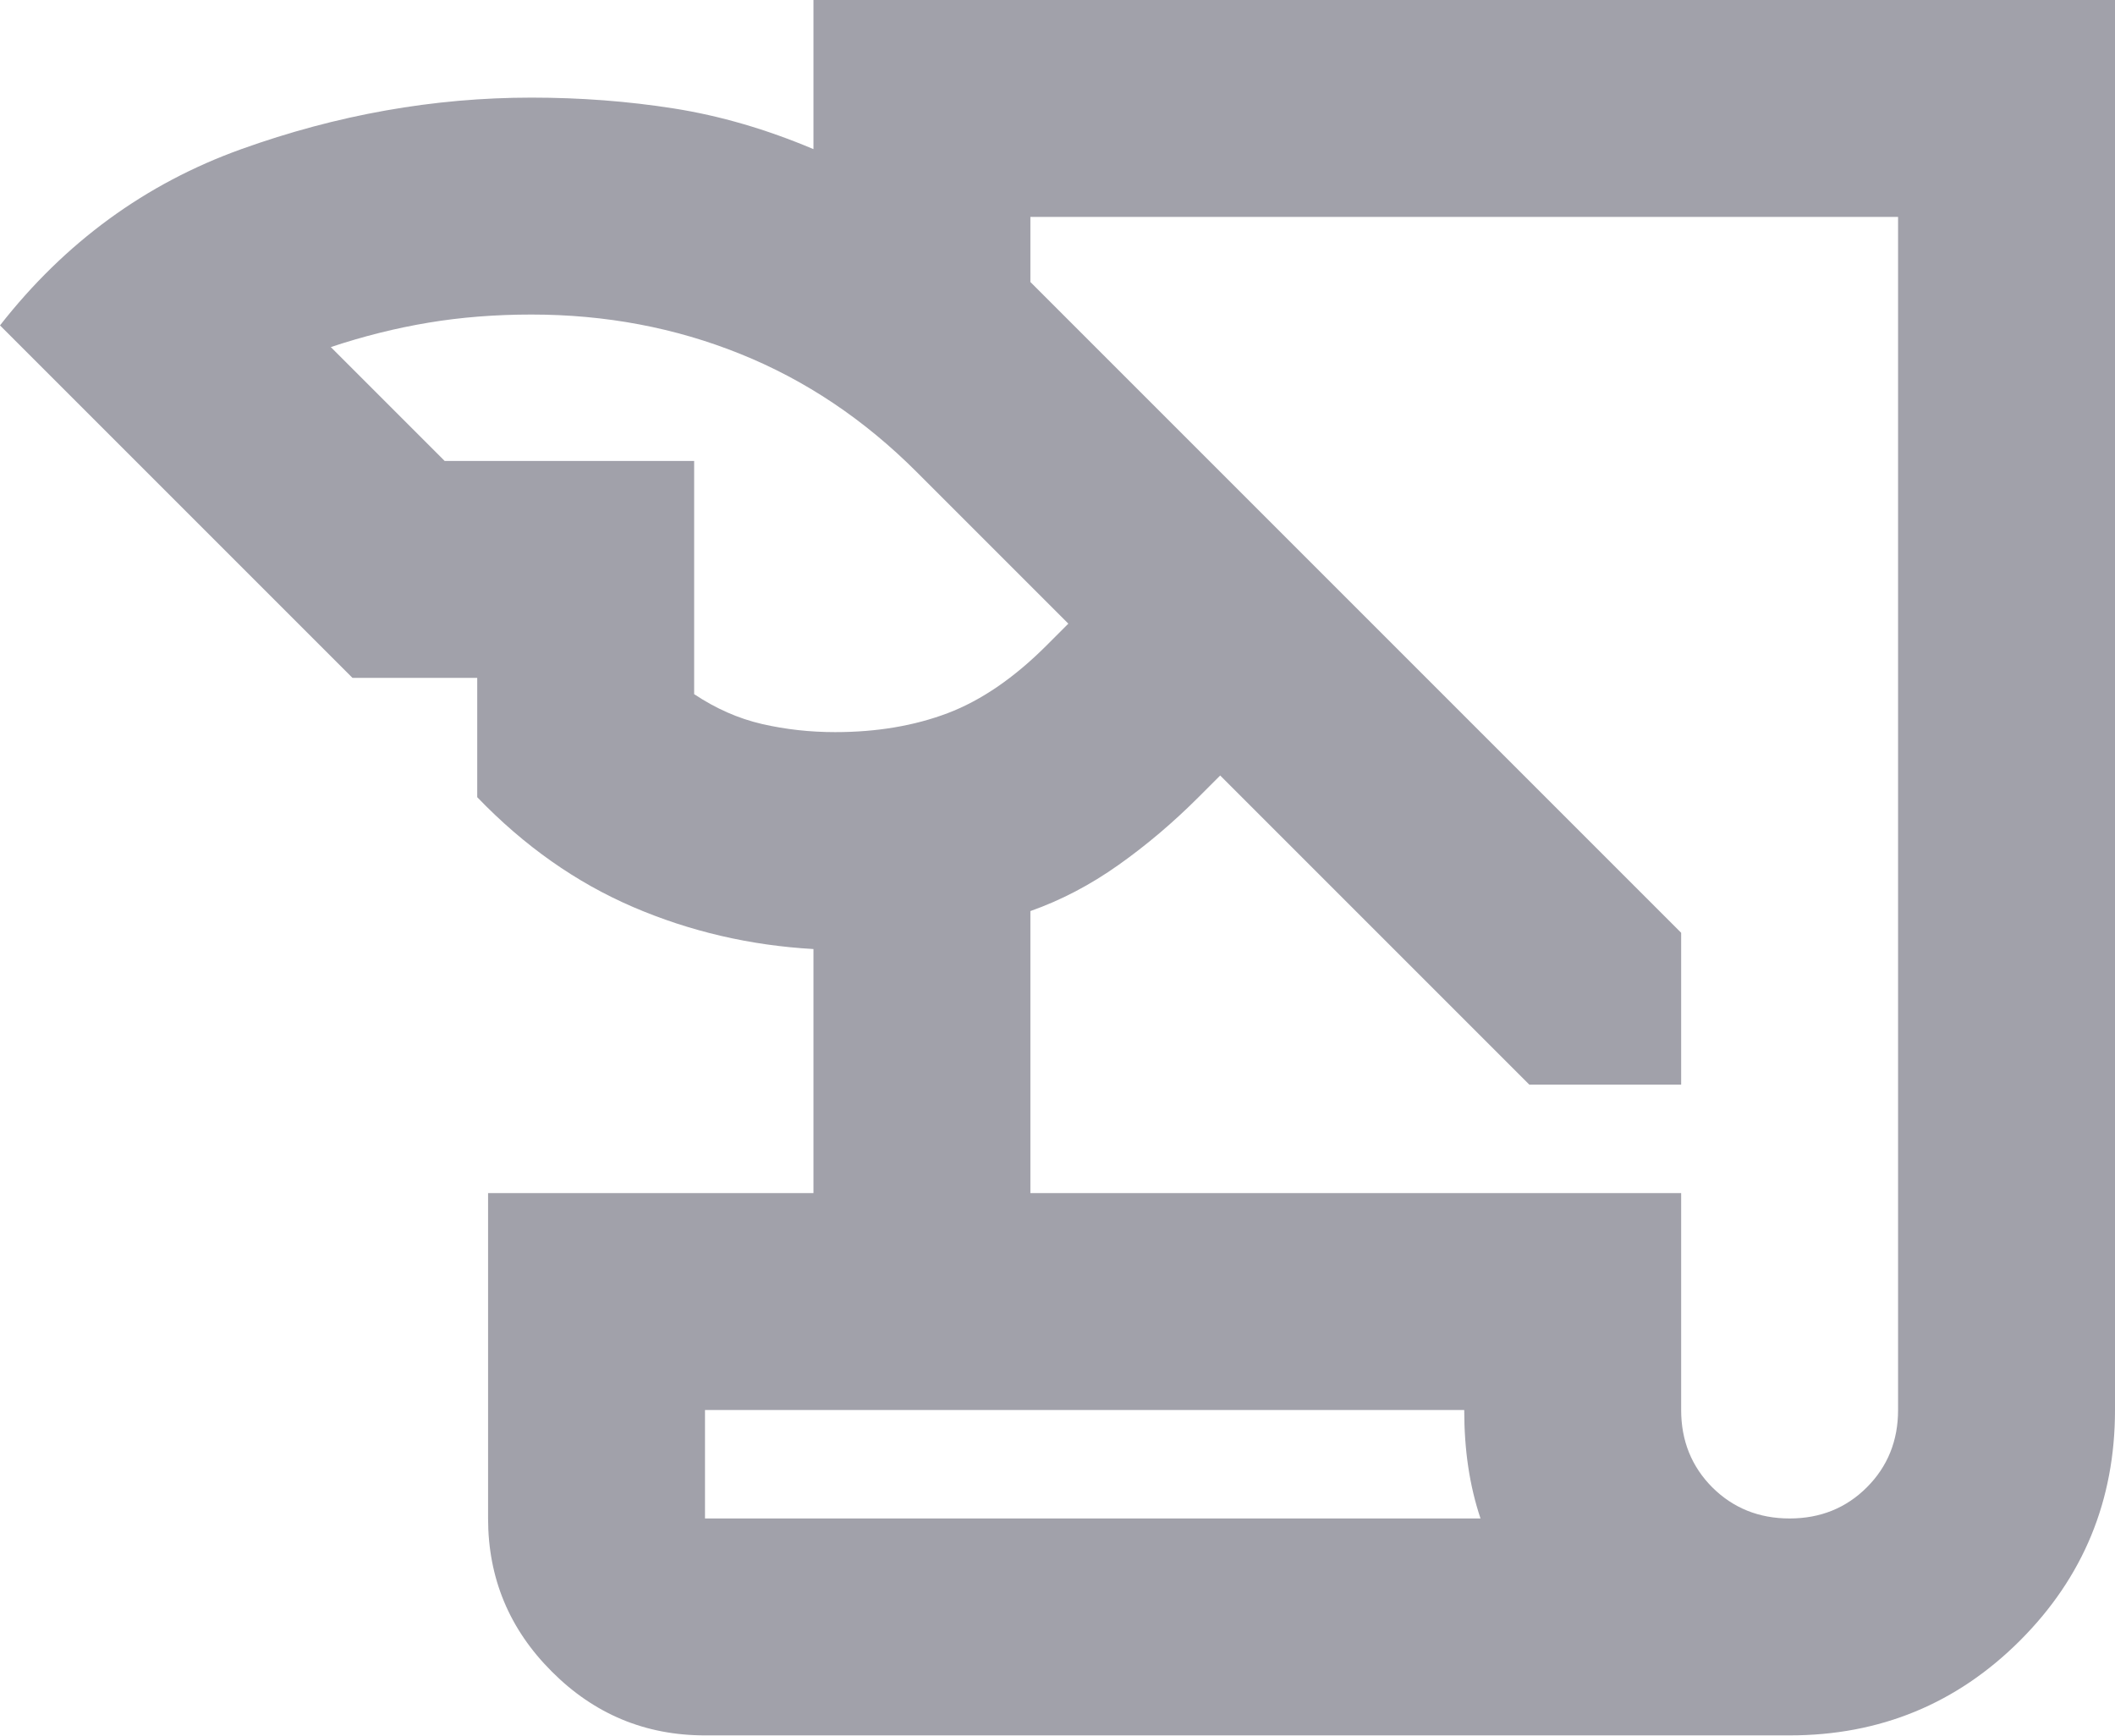
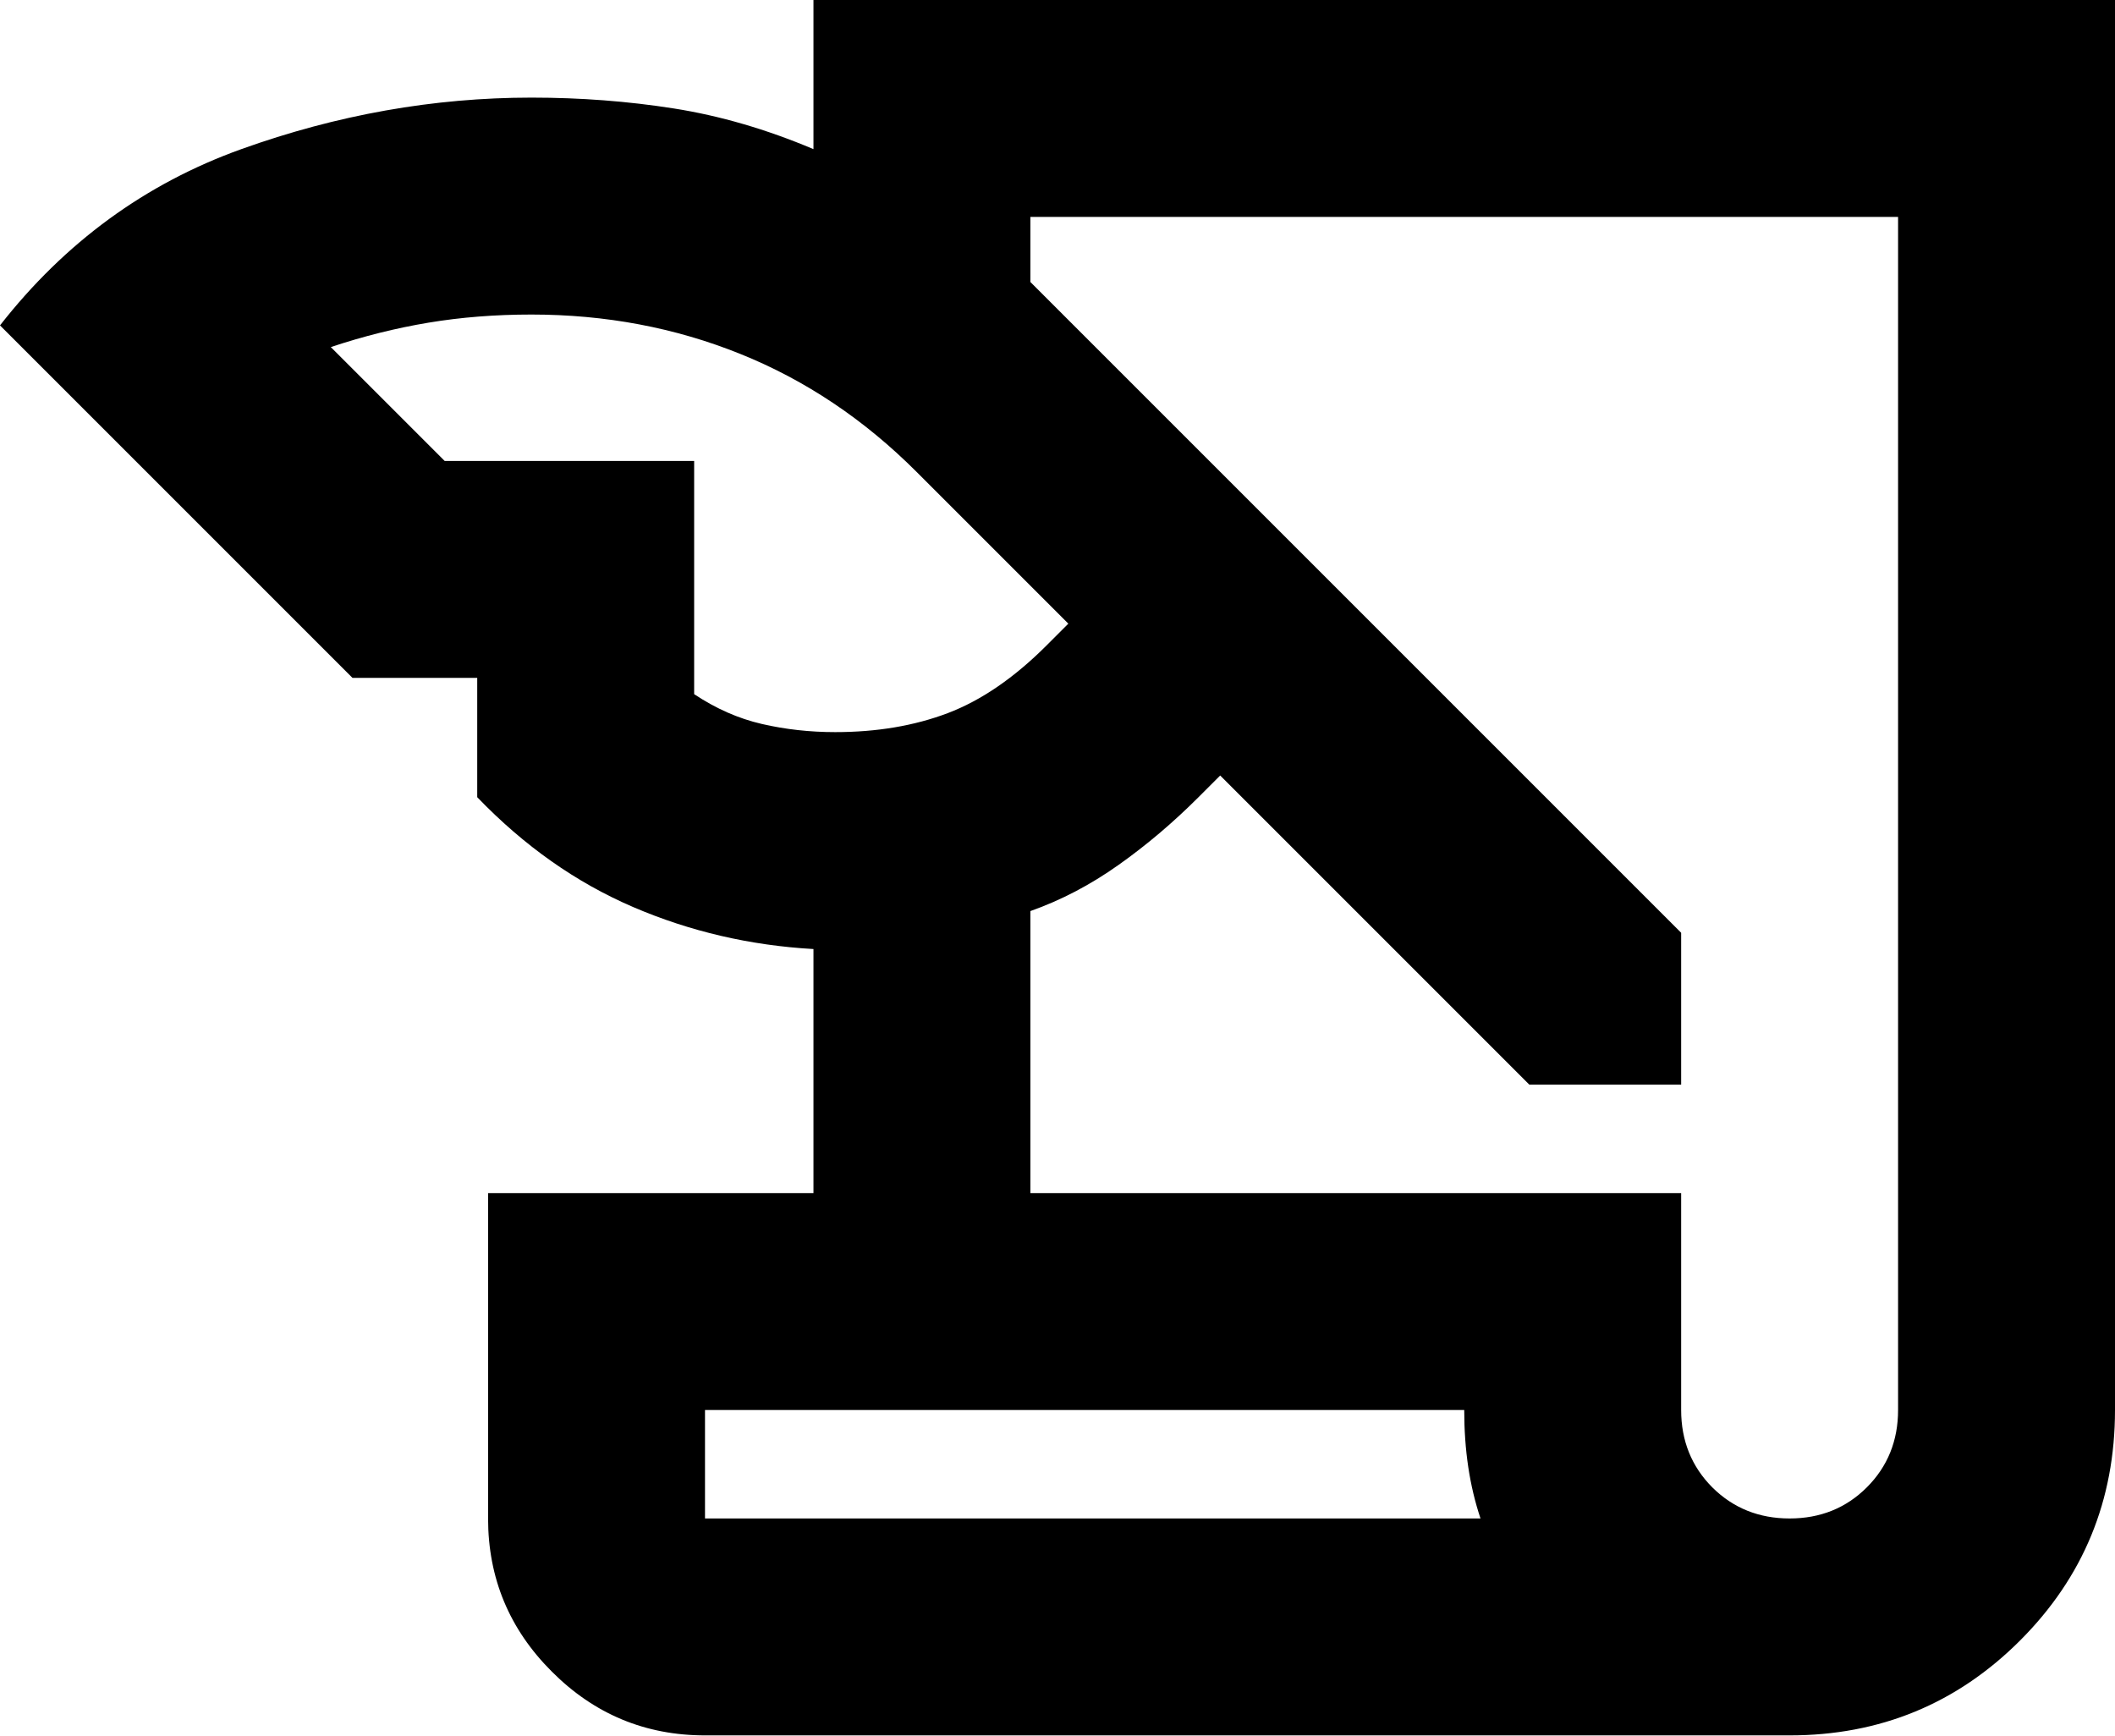
- <svg xmlns="http://www.w3.org/2000/svg" preserveAspectRatio="none" width="100%" height="100%" overflow="visible" style="display: block;" viewBox="0 0 19.5 16" fill="none">
-   <path id="Icon" d="M6.5 16C5.95 16 5.479 15.804 5.088 15.412C4.696 15.021 4.5 14.55 4.5 14V11H7.5V8.75C6.917 8.717 6.362 8.588 5.838 8.363C5.312 8.137 4.833 7.8 4.4 7.35V6.25H3.25L0 3C0.6 2.233 1.342 1.692 2.225 1.375C3.108 1.058 4 0.9 4.9 0.9C5.35 0.9 5.787 0.933 6.213 1C6.638 1.067 7.067 1.192 7.5 1.375V0H19.5V13C19.5 13.833 19.208 14.542 18.625 15.125C18.042 15.708 17.333 16 16.5 16H6.5V16M9.5 11H15.5V13C15.5 13.283 15.596 13.521 15.787 13.713C15.979 13.904 16.217 14 16.5 14C16.783 14 17.021 13.904 17.212 13.713C17.404 13.521 17.5 13.283 17.5 13V2H9.5V2.6L15.5 8.6V10H14.1L11.25 7.15L11.05 7.35C10.817 7.583 10.571 7.792 10.312 7.975C10.054 8.158 9.783 8.3 9.5 8.4V11V11M4.1 4.25H6.4V6.4C6.6 6.533 6.808 6.625 7.025 6.675C7.242 6.725 7.467 6.75 7.7 6.75C8.083 6.75 8.429 6.692 8.738 6.575C9.046 6.458 9.35 6.25 9.65 5.95L9.85 5.75L8.45 4.35C7.967 3.867 7.425 3.504 6.825 3.263C6.225 3.021 5.583 2.9 4.9 2.9C4.567 2.9 4.25 2.925 3.95 2.975C3.65 3.025 3.35 3.1 3.05 3.2L4.1 4.25V4.25M13.5 13H6.5V14V14V14H13.65C13.6 13.85 13.562 13.692 13.537 13.525C13.512 13.358 13.5 13.183 13.5 13V13M6.5 14C6.5 13.85 6.5 13.692 6.5 13.525C6.5 13.358 6.5 13.183 6.5 13V13C6.5 13.167 6.5 13.333 6.5 13.5C6.5 13.667 6.5 13.833 6.5 14V14V14V14" fill="#A1A1AA" />
+ <svg xmlns="http://www.w3.org/2000/svg" width="100%" height="100%" overflow="visible" style="display: block;" viewBox="0 0 19.5 16" fill="none">
+   <path id="Icon" d="M6.5 16C5.95 16 5.479 15.804 5.088 15.412C4.696 15.021 4.5 14.55 4.5 14V11H7.5V8.75C6.917 8.717 6.362 8.588 5.838 8.363C5.312 8.137 4.833 7.8 4.4 7.35V6.25H3.25L0 3C0.6 2.233 1.342 1.692 2.225 1.375C3.108 1.058 4 0.9 4.9 0.9C5.35 0.9 5.787 0.933 6.213 1C6.638 1.067 7.067 1.192 7.5 1.375V0H19.5V13C19.5 13.833 19.208 14.542 18.625 15.125C18.042 15.708 17.333 16 16.5 16H6.5V16M9.5 11H15.5V13C15.5 13.283 15.596 13.521 15.787 13.713C15.979 13.904 16.217 14 16.5 14C16.783 14 17.021 13.904 17.212 13.713C17.404 13.521 17.5 13.283 17.5 13V2H9.5V2.6L15.5 8.6V10H14.1L11.25 7.15L11.05 7.35C10.817 7.583 10.571 7.792 10.312 7.975C10.054 8.158 9.783 8.3 9.5 8.4V11V11M4.1 4.25H6.4V6.4C6.6 6.533 6.808 6.625 7.025 6.675C7.242 6.725 7.467 6.75 7.7 6.75C8.083 6.75 8.429 6.692 8.738 6.575C9.046 6.458 9.35 6.25 9.65 5.95L9.85 5.75L8.45 4.35C7.967 3.867 7.425 3.504 6.825 3.263C6.225 3.021 5.583 2.9 4.9 2.9C4.567 2.9 4.25 2.925 3.95 2.975C3.65 3.025 3.35 3.1 3.05 3.2L4.1 4.25V4.25M13.5 13H6.5V14V14V14H13.65C13.6 13.85 13.562 13.692 13.537 13.525C13.512 13.358 13.5 13.183 13.5 13V13M6.5 14C6.5 13.85 6.5 13.692 6.5 13.525C6.5 13.358 6.5 13.183 6.5 13V13C6.5 13.167 6.5 13.333 6.5 13.5C6.5 13.667 6.5 13.833 6.5 14V14V14V14" fill="currentColor" />
</svg>
